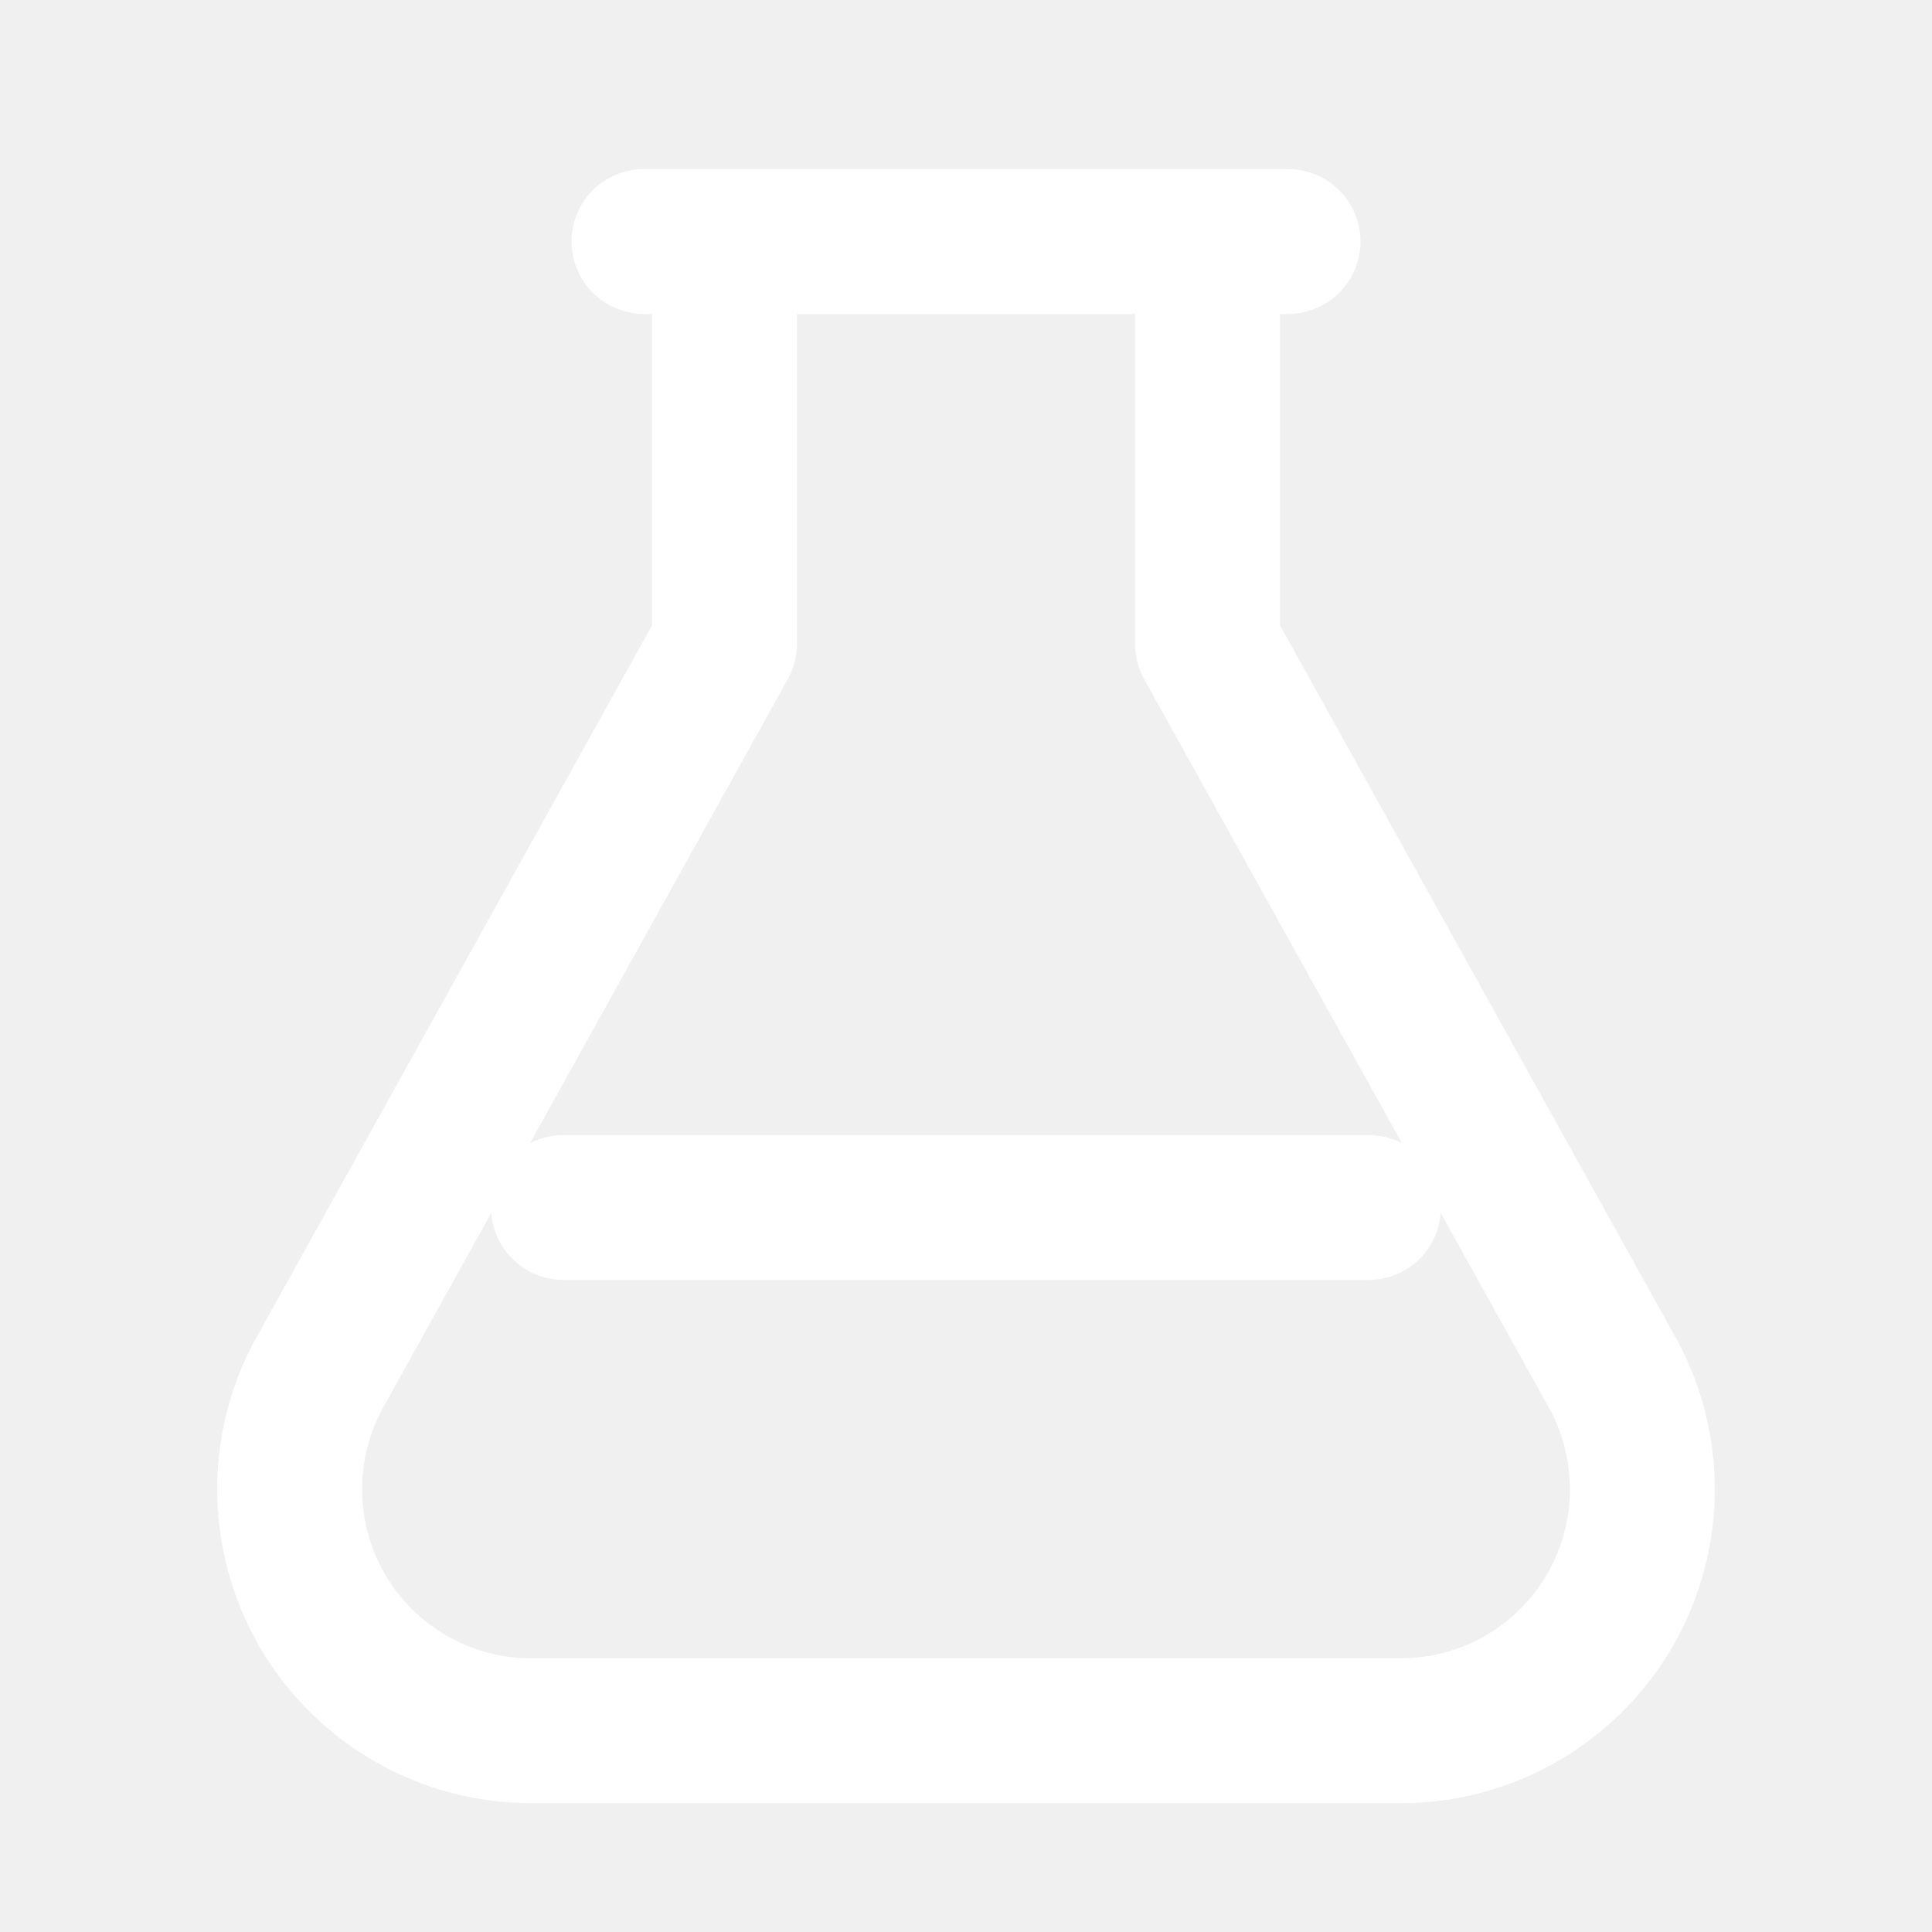
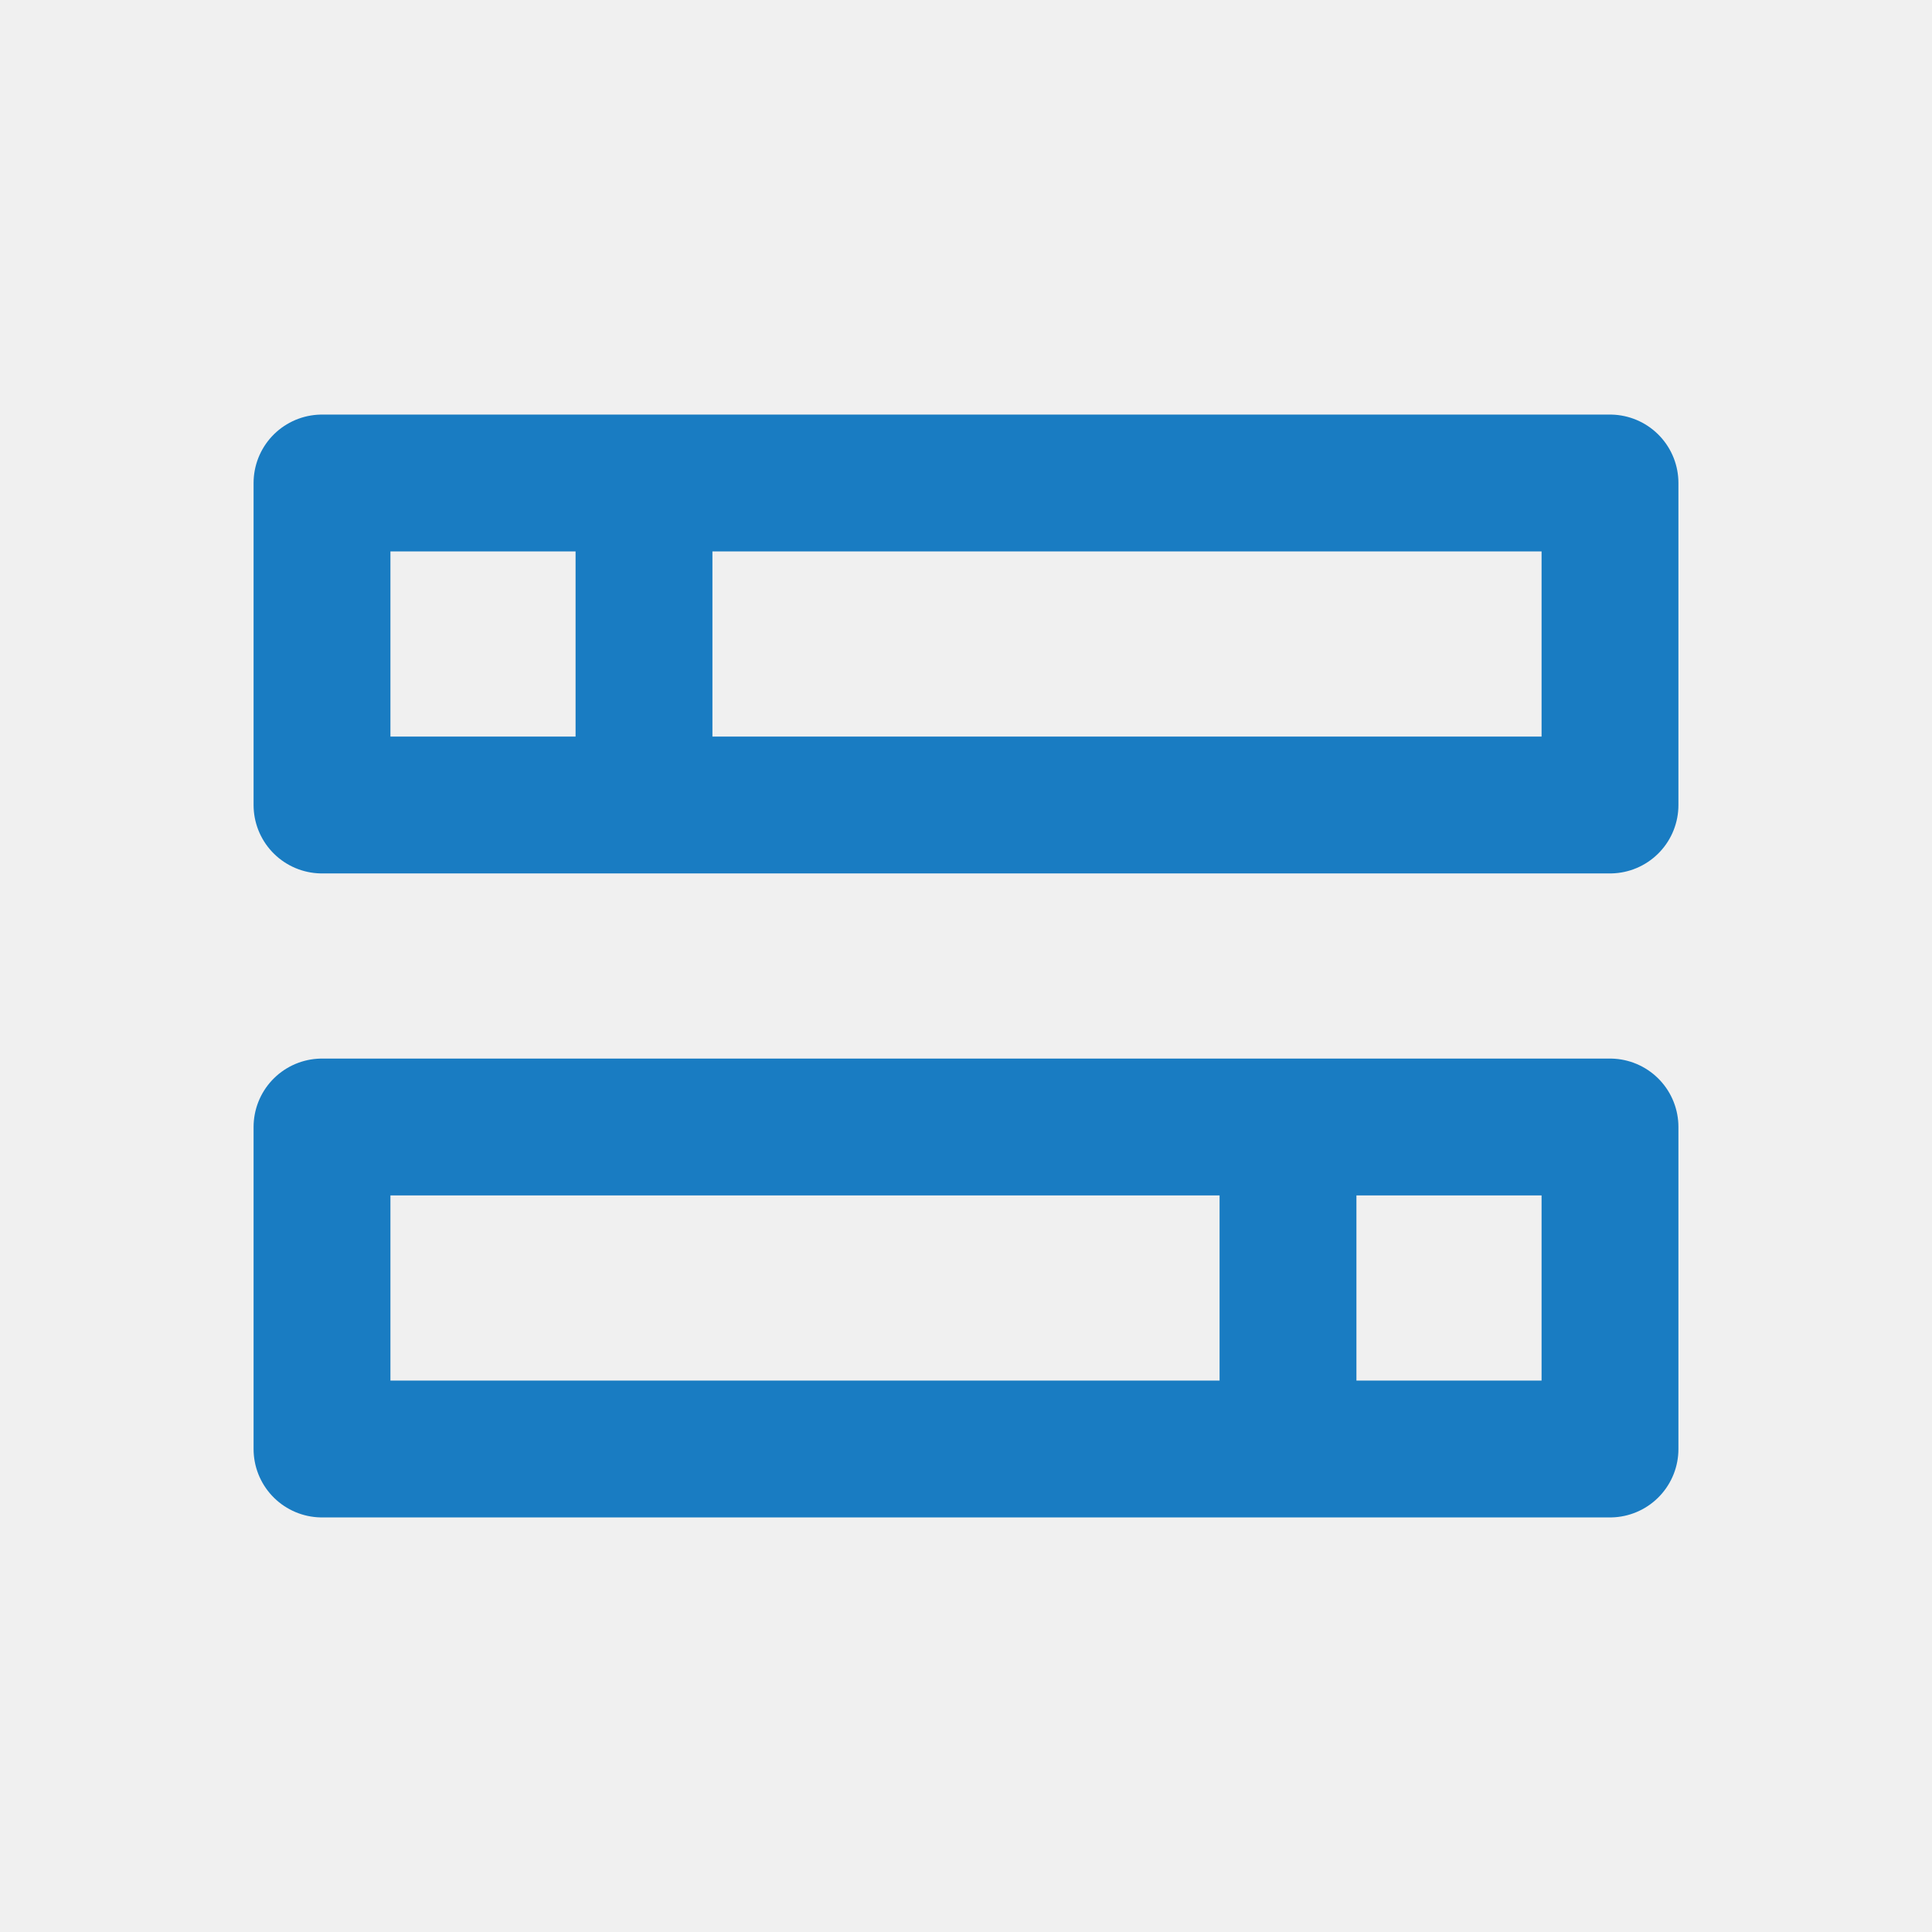
- <svg xmlns="http://www.w3.org/2000/svg" viewBox="0 0 24 24" fill="none" stroke="#FFFFFF" stroke-width="1.8" stroke-linecap="round" stroke-linejoin="round">
-   <path d="M8 3h8M9 3v5l-5 9a3 3 0 0 0 2.6 4.5h10.8A3 3 0 0 0 20 17l-5-9V3" />
-   <path d="M7 15h10" />
+ <svg xmlns="http://www.w3.org/2000/svg" viewBox="0 0 24 24">
+   <path d="M4 6h16v4H4ZM4 14h16v4H4ZM8 6v4M16 14v4" fill="none" stroke="#197CC2" stroke-width="1.7" stroke-linecap="round" stroke-linejoin="round" />
</svg>
